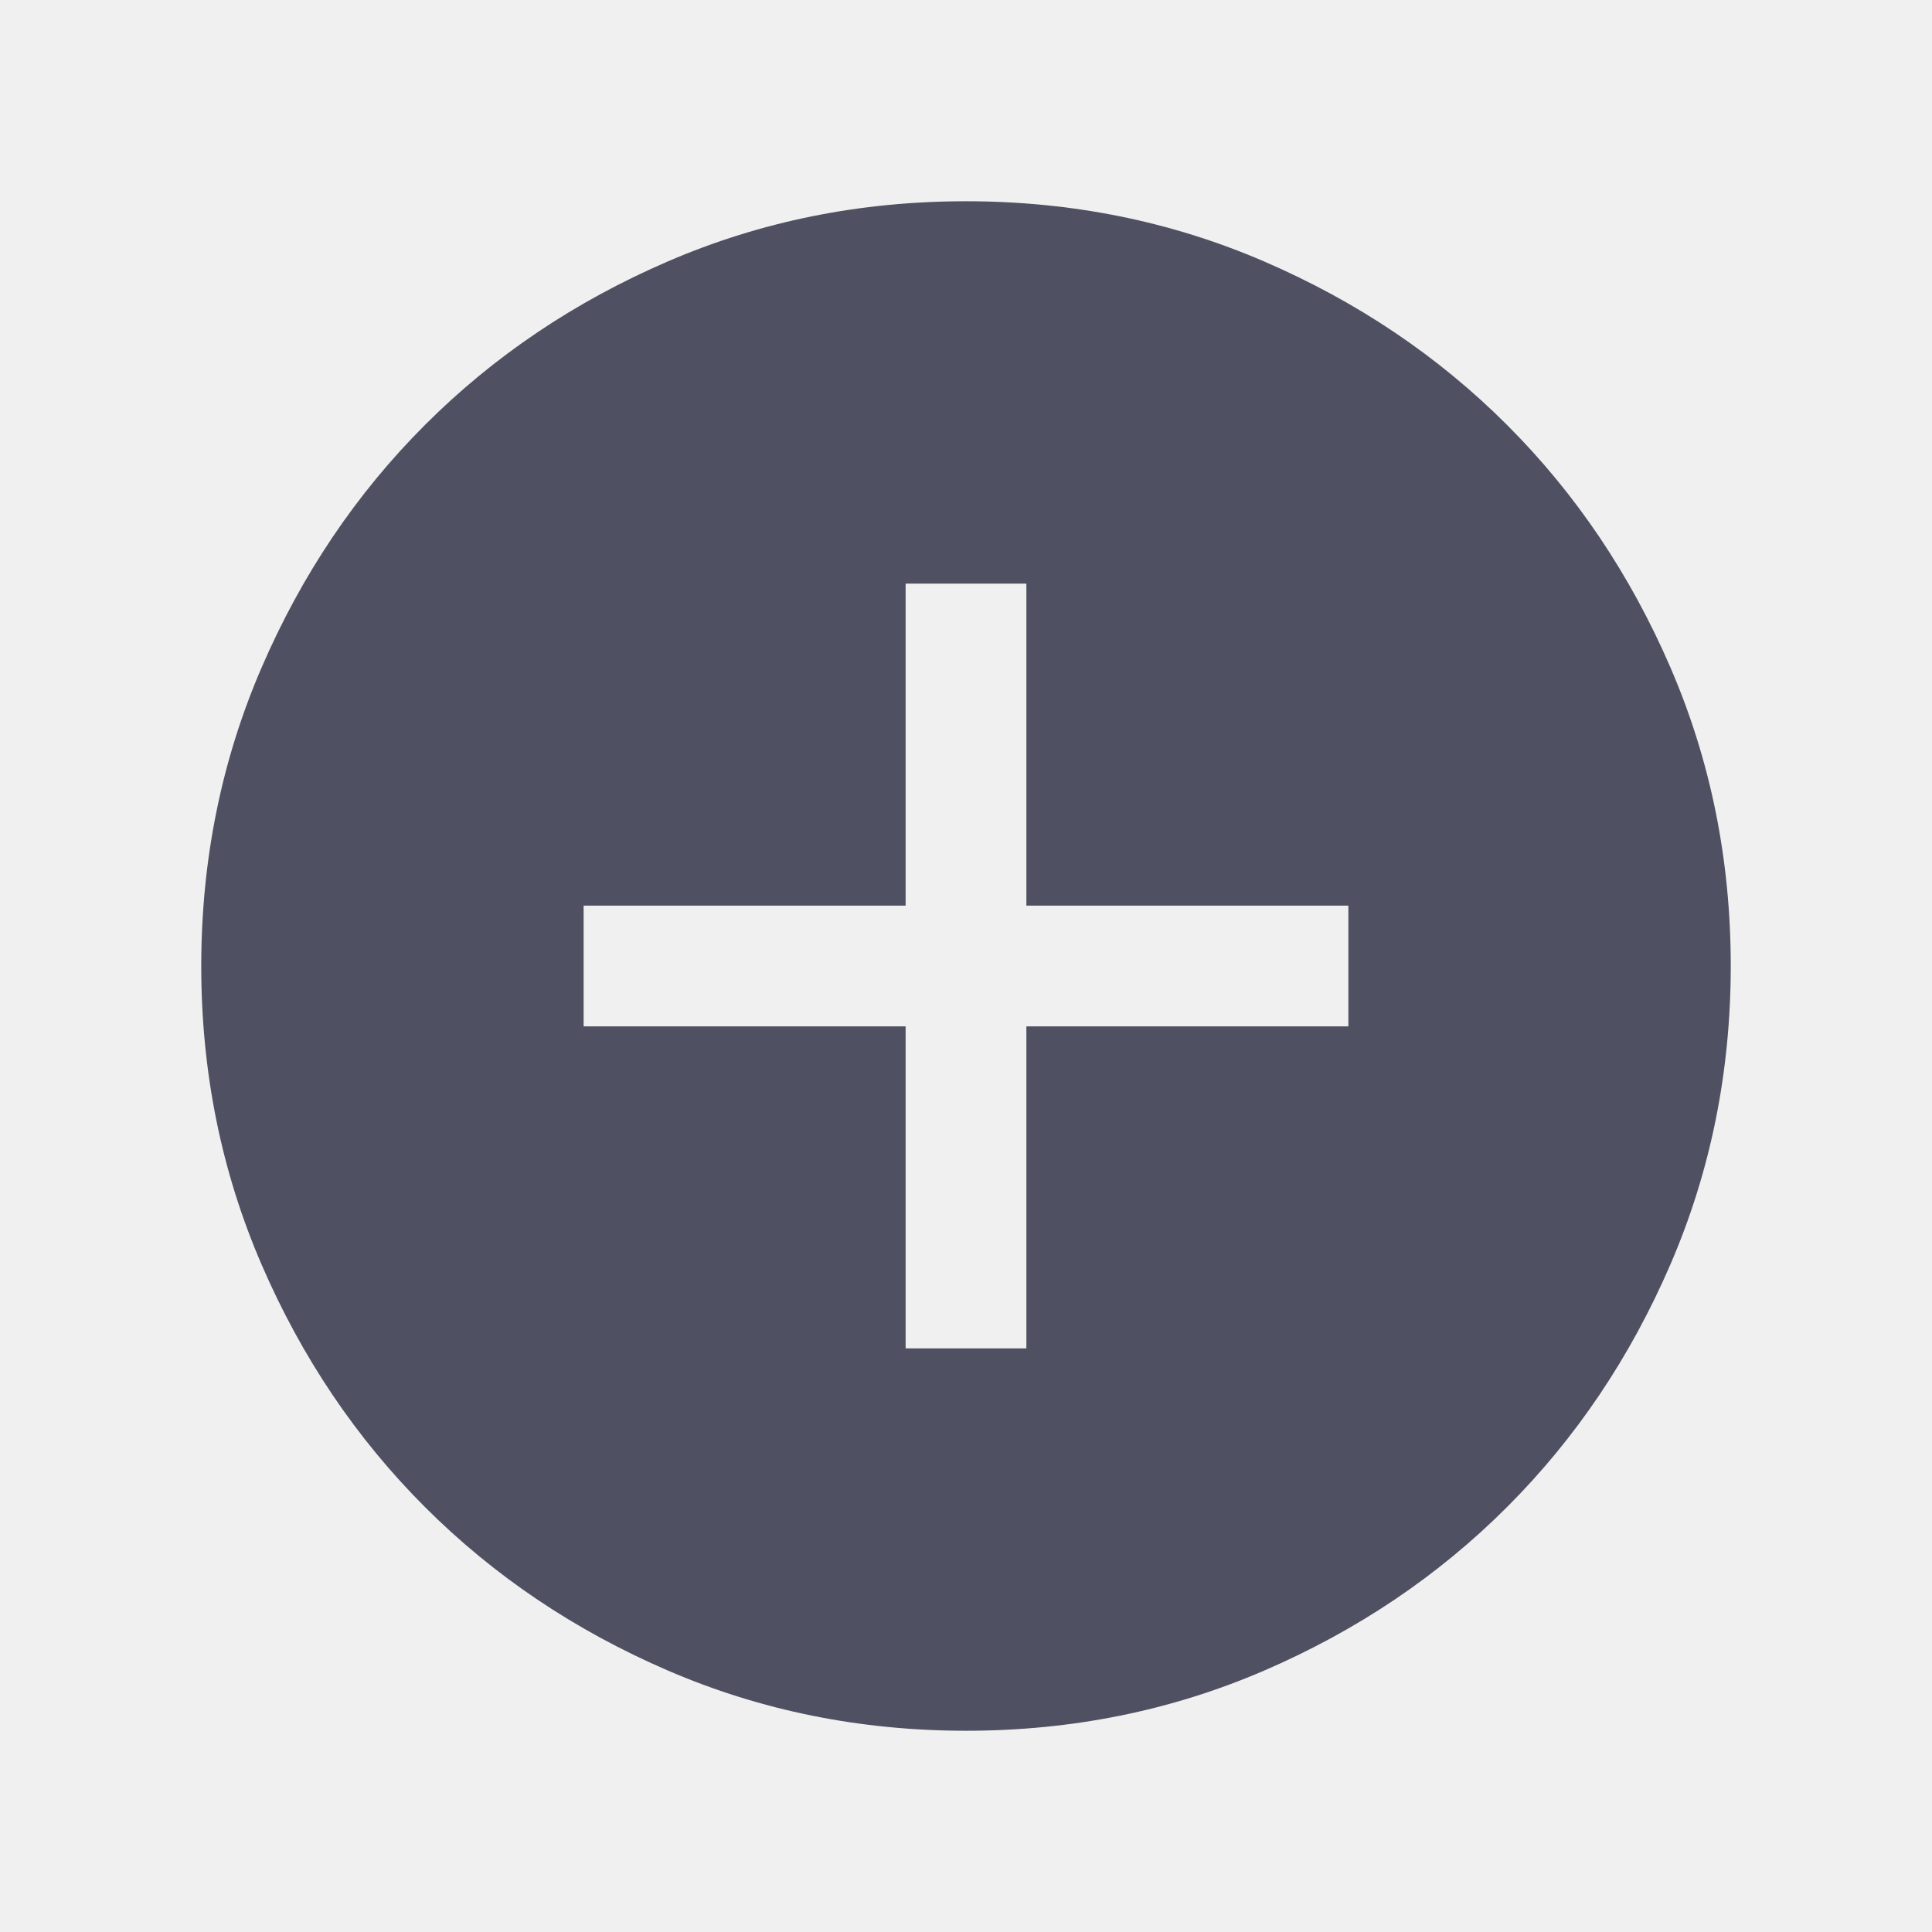
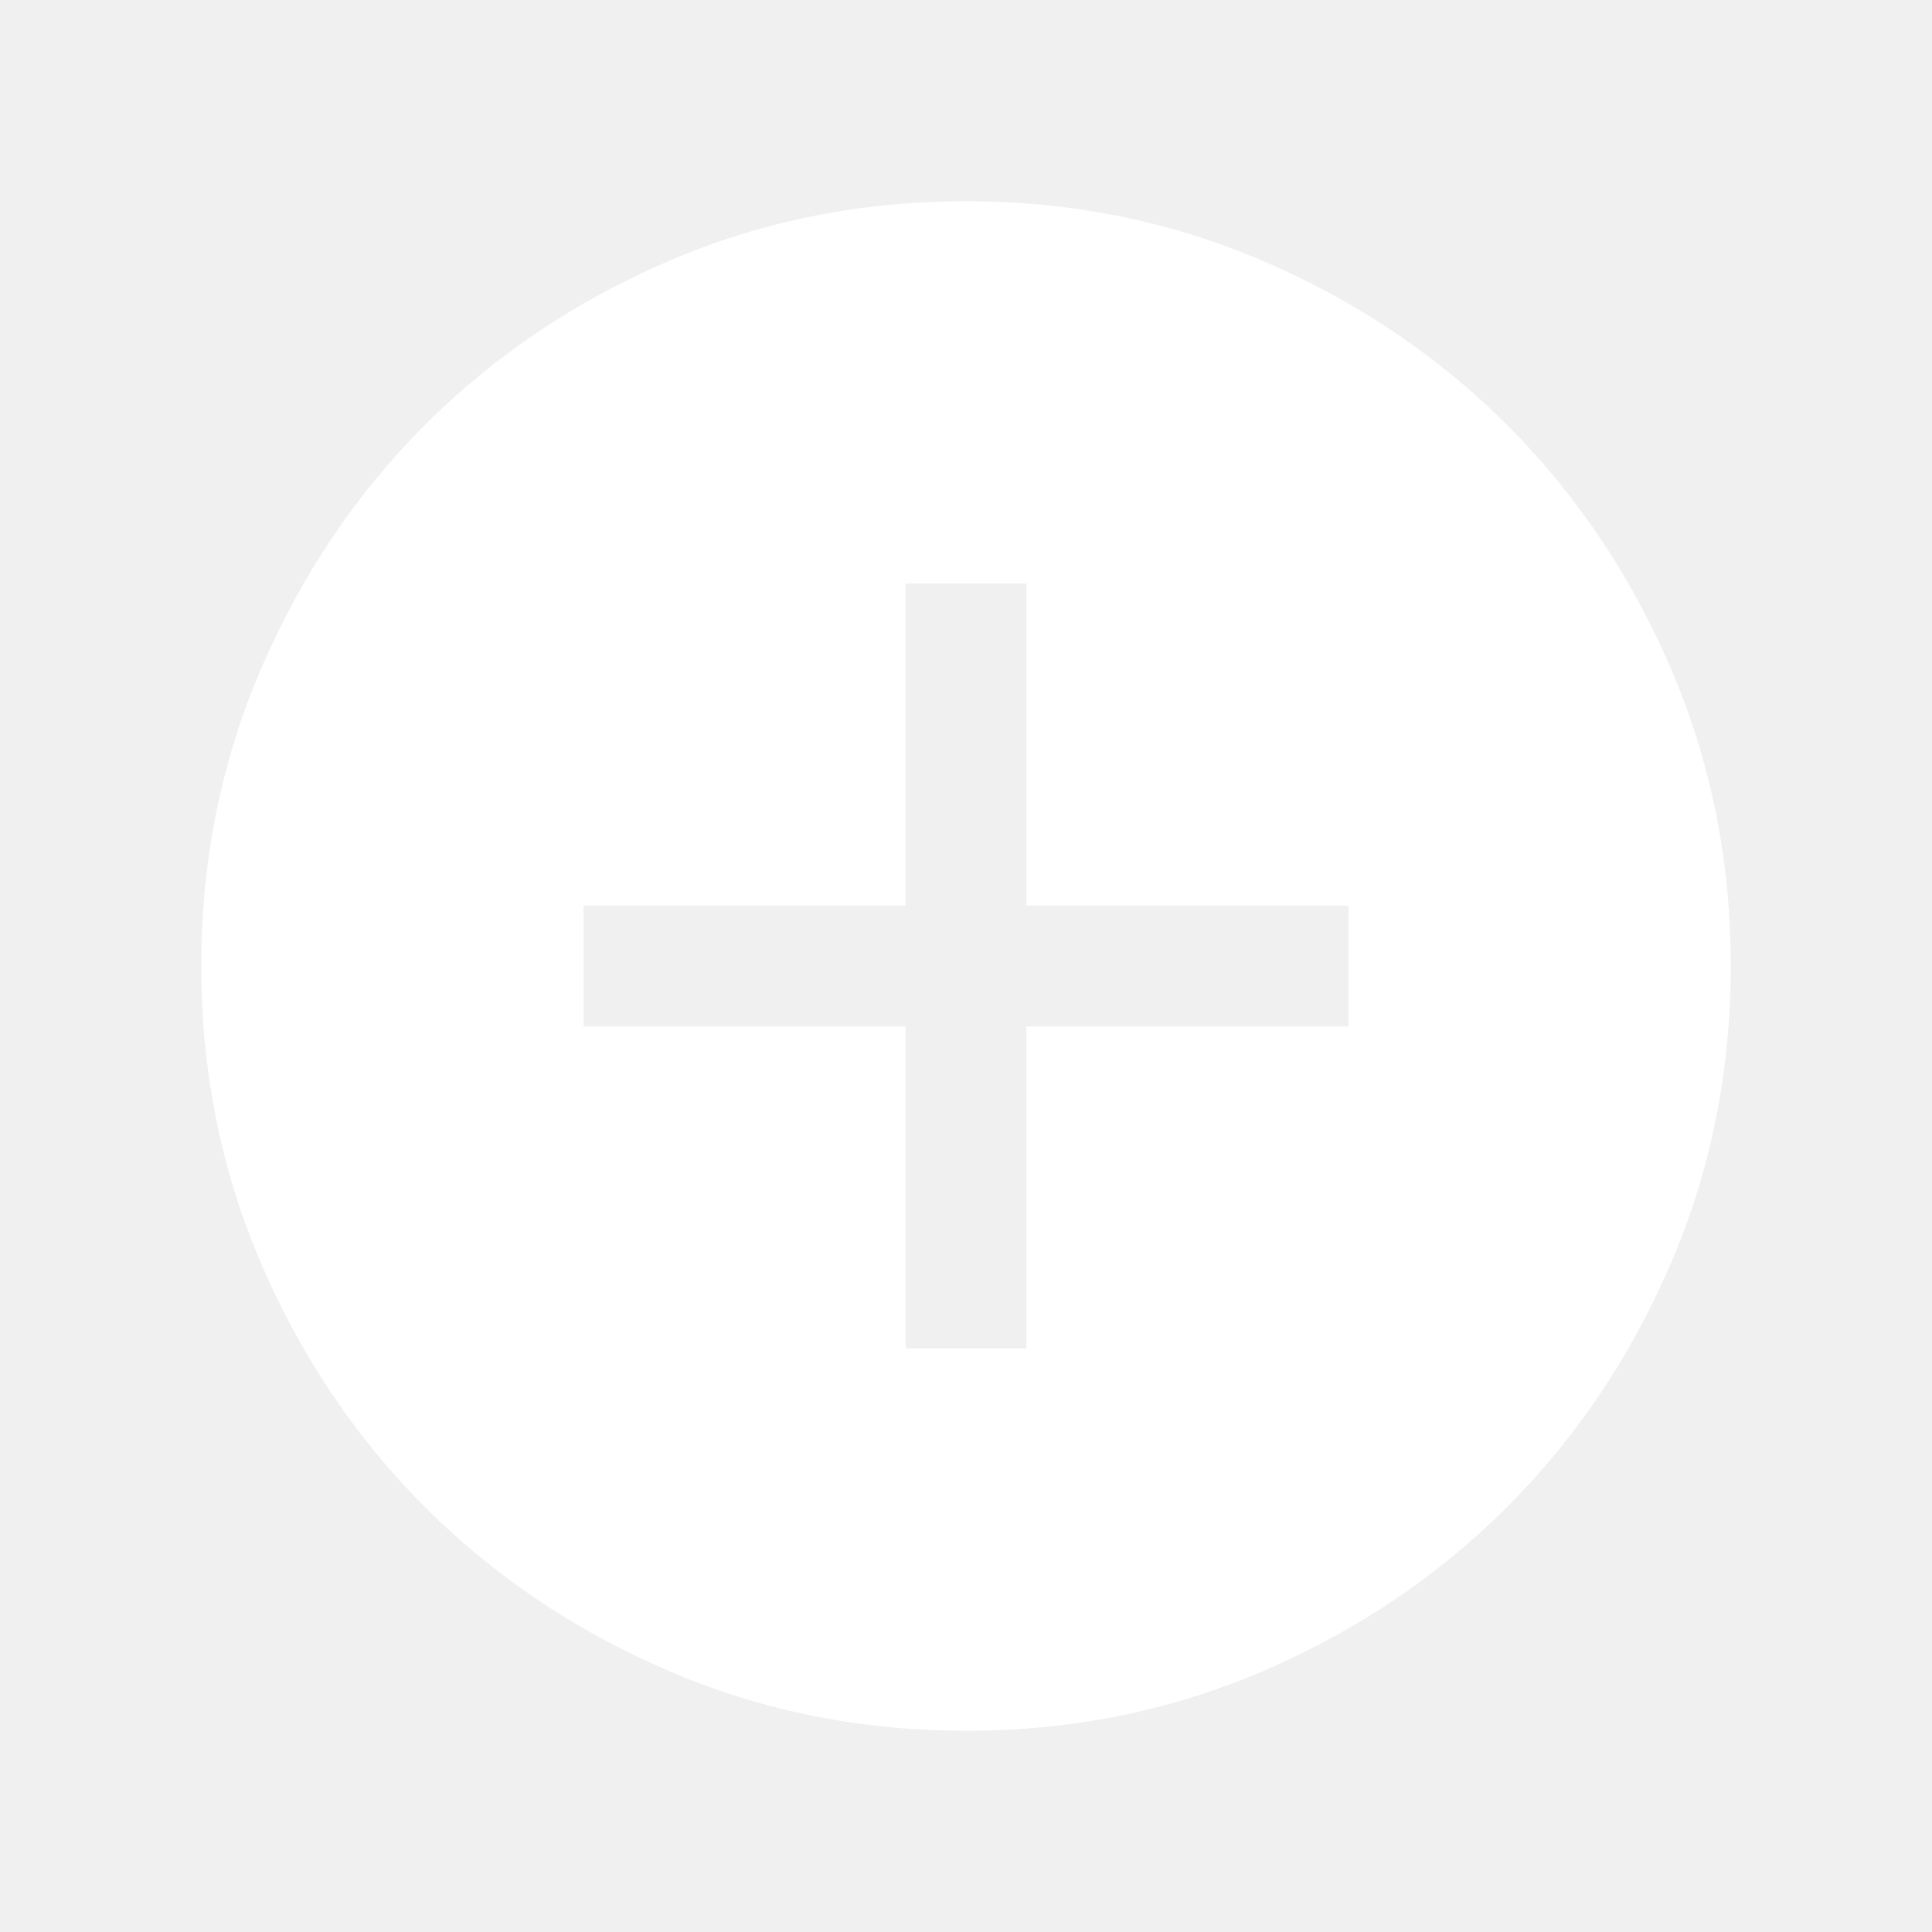
- <svg xmlns="http://www.w3.org/2000/svg" height="24px" viewBox="0 -960 960 960" width="24px" fill="#4f5162">
+ <svg xmlns="http://www.w3.org/2000/svg" height="24px" viewBox="0 -960 960 960" width="24px" fill="#fff">
  <path d="M450-290h60v-160h160v-60H510v-160h-60v160H290v60h160v160Zm30.07 190q-78.84 0-148.21-29.92t-120.68-81.21q-51.31-51.29-81.25-120.63Q100-401.1 100-479.93q0-78.84 29.92-148.21t81.21-120.68q51.29-51.31 120.63-81.25Q401.1-860 479.93-860q78.84 0 148.21 29.92t120.68 81.21q51.31 51.29 81.25 120.63Q860-558.9 860-480.07q0 78.84-29.92 148.21t-81.21 120.68q-51.29 51.31-120.63 81.25Q558.9-100 480.07-100Z" />
</svg>
